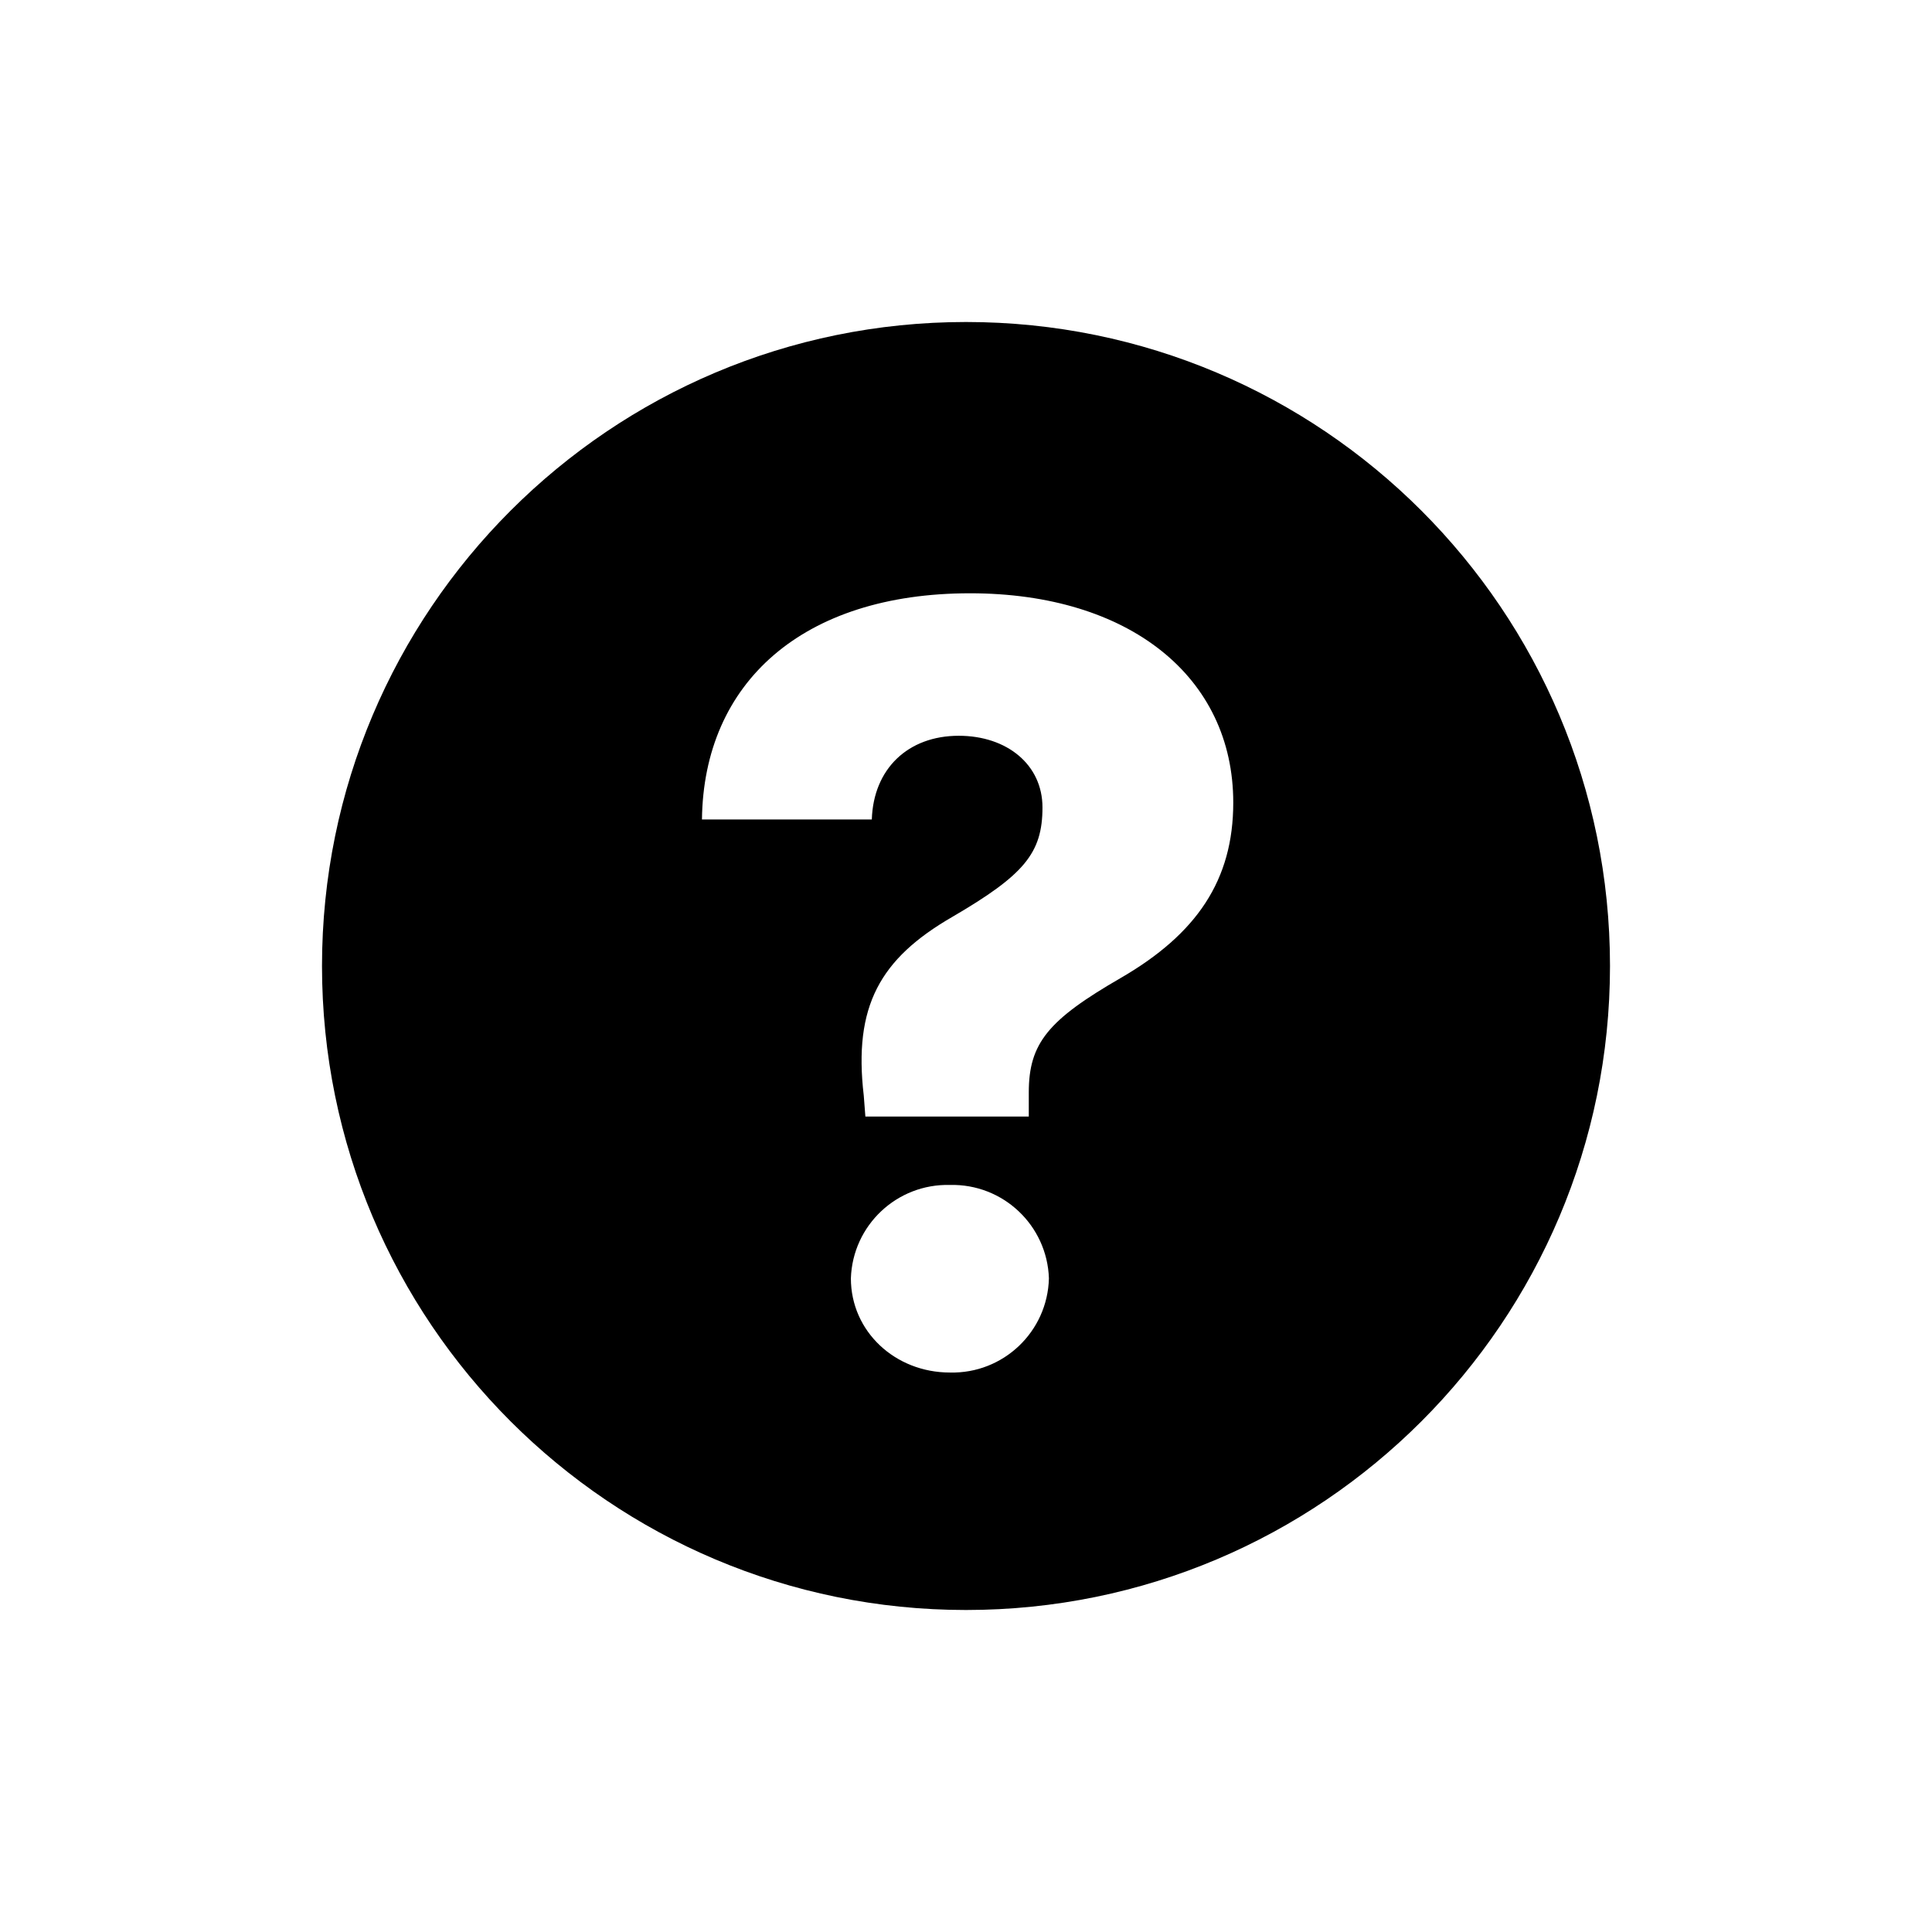
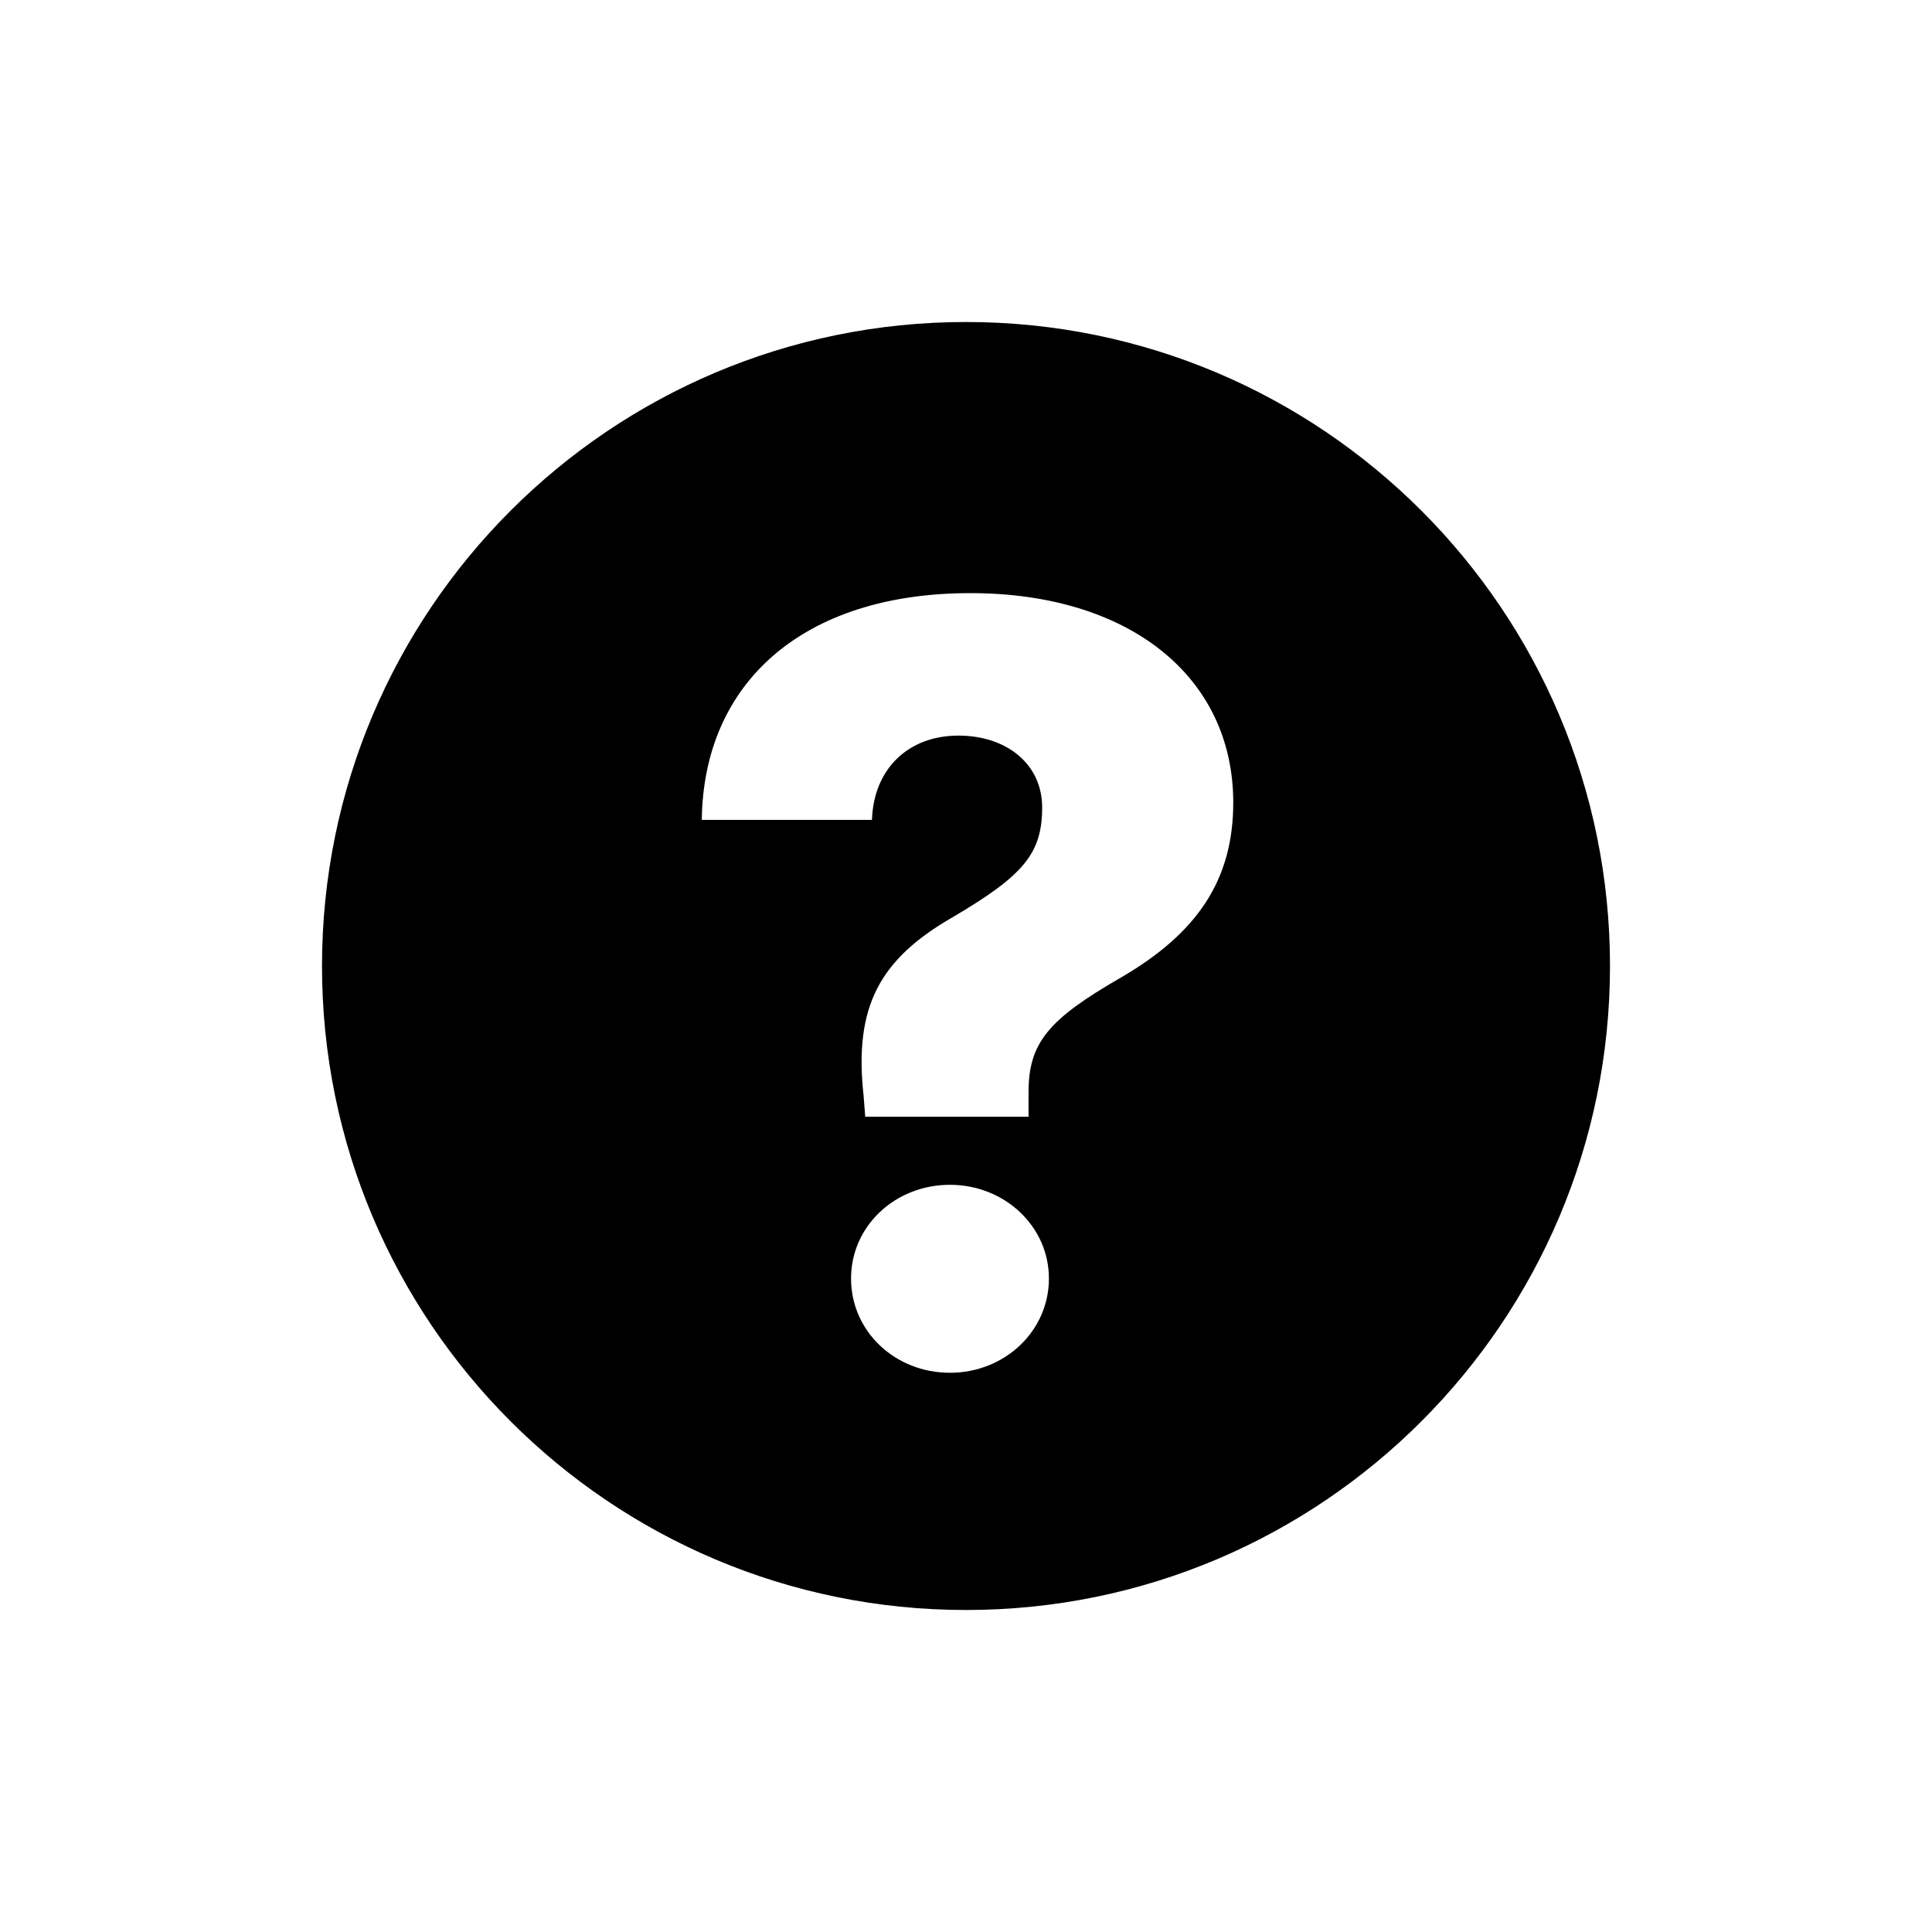
- <svg xmlns="http://www.w3.org/2000/svg" viewBox="0 0 24 24">
-   <path fill="currentColor" fill-rule="evenodd" d="M12 20a8 8 0 110-16 8 8 0 010 16zm-1.25-6.13h2.03v-.3c0-.61.24-.9 1.14-1.42.95-.55 1.4-1.22 1.4-2.18 0-1.56-1.29-2.6-3.27-2.6-2.08 0-3.31 1.11-3.33 2.81h2.11c.02-.63.45-1.04 1.08-1.04.6 0 1.04.36 1.04.89 0 .57-.23.84-1.12 1.36-.9.52-1.23 1.11-1.1 2.22l.02.26zm1.05 3.18a1.2 1.2 0 001.23-1.17 1.2 1.2 0 00-1.23-1.16 1.2 1.2 0 00-1.23 1.16c0 .66.55 1.17 1.23 1.17z" />
+ <svg xmlns="http://www.w3.org/2000/svg" width="24" height="24" viewBox="0 0 24 24" fill="none">
+   <path fill-rule="evenodd" clip-rule="evenodd" d="M12 20C7.582 20 4 16.418 4 12C4 7.582 7.582 4 12 4C16.418 4 20 7.582 20 12C20 16.418 16.418 20 12 20ZM10.748 13.872H12.777V13.567C12.777 12.955 13.024 12.663 13.915 12.149C14.871 11.596 15.32 10.933 15.32 9.97C15.32 8.409 14.032 7.368 12.055 7.368C9.974 7.368 8.738 8.481 8.718 10.185H10.832C10.852 9.554 11.281 9.138 11.905 9.138C12.517 9.138 12.946 9.502 12.946 10.029C12.946 10.601 12.718 10.874 11.834 11.394C10.93 11.915 10.605 12.5 10.728 13.612L10.748 13.872ZM11.801 17.053C12.477 17.053 13.03 16.539 13.03 15.882C13.03 15.232 12.477 14.718 11.801 14.718C11.118 14.718 10.572 15.232 10.572 15.882C10.572 16.539 11.118 17.053 11.801 17.053Z" fill="currentColor" />
</svg>
